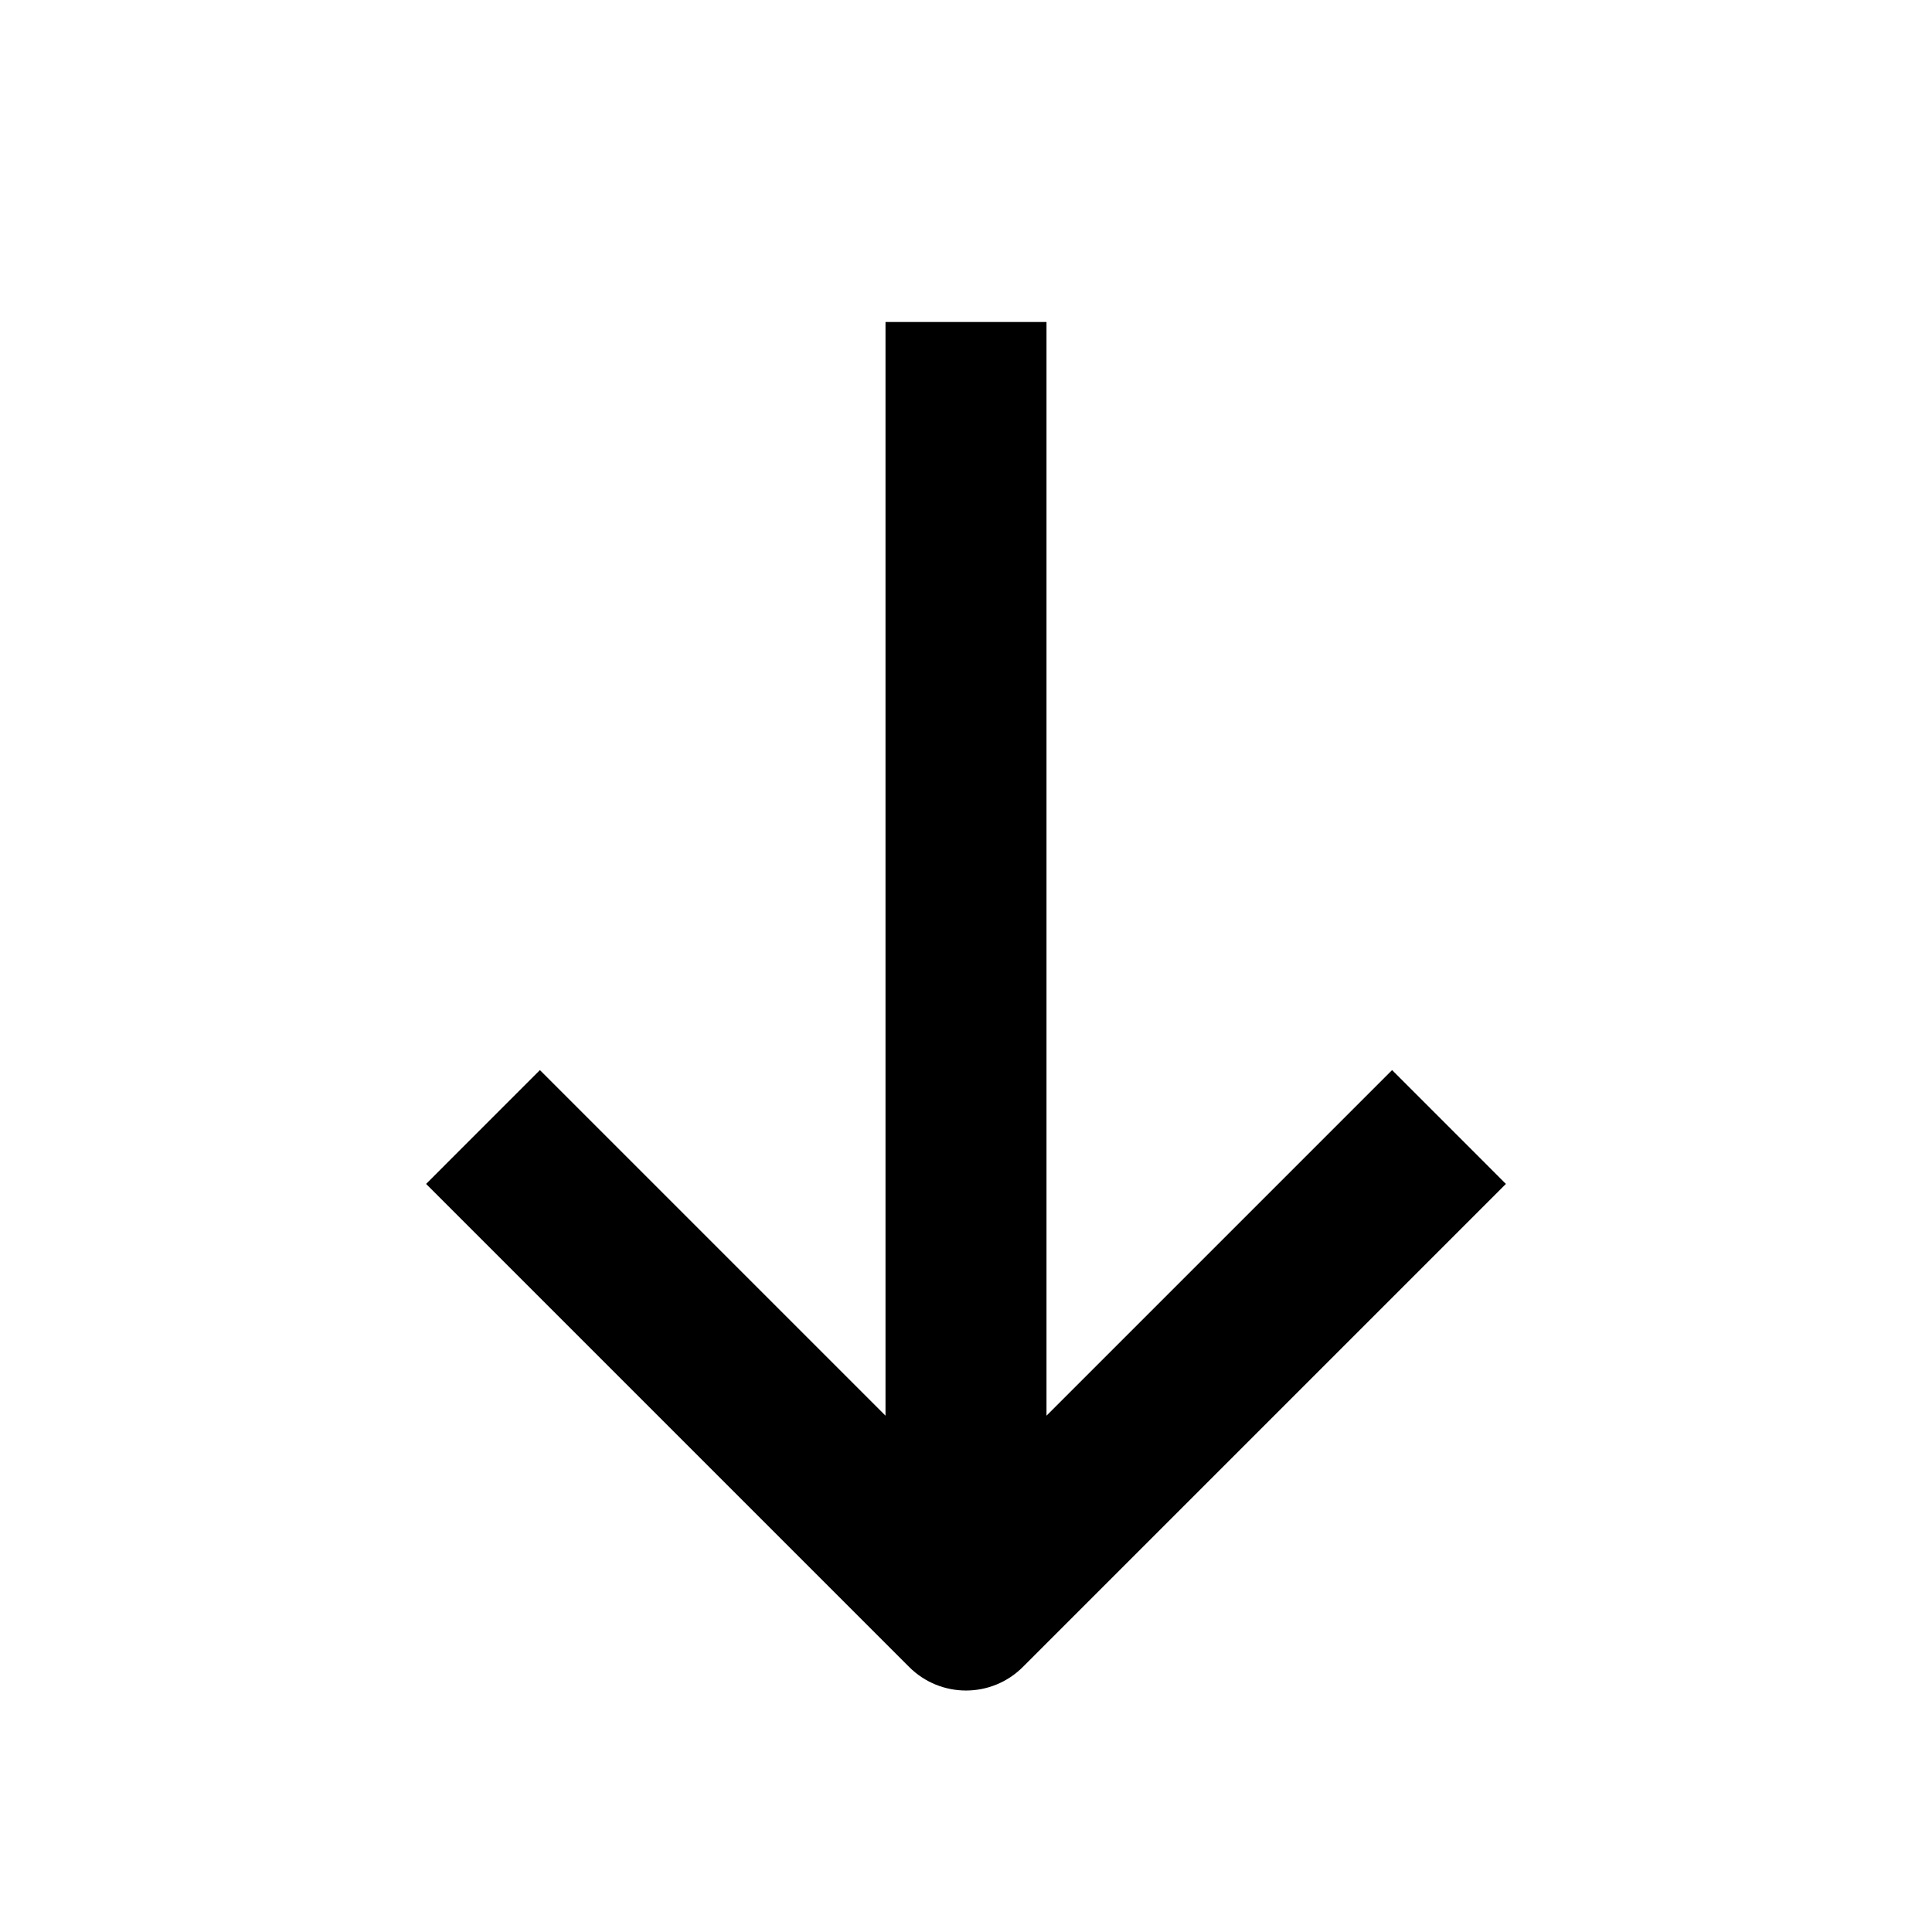
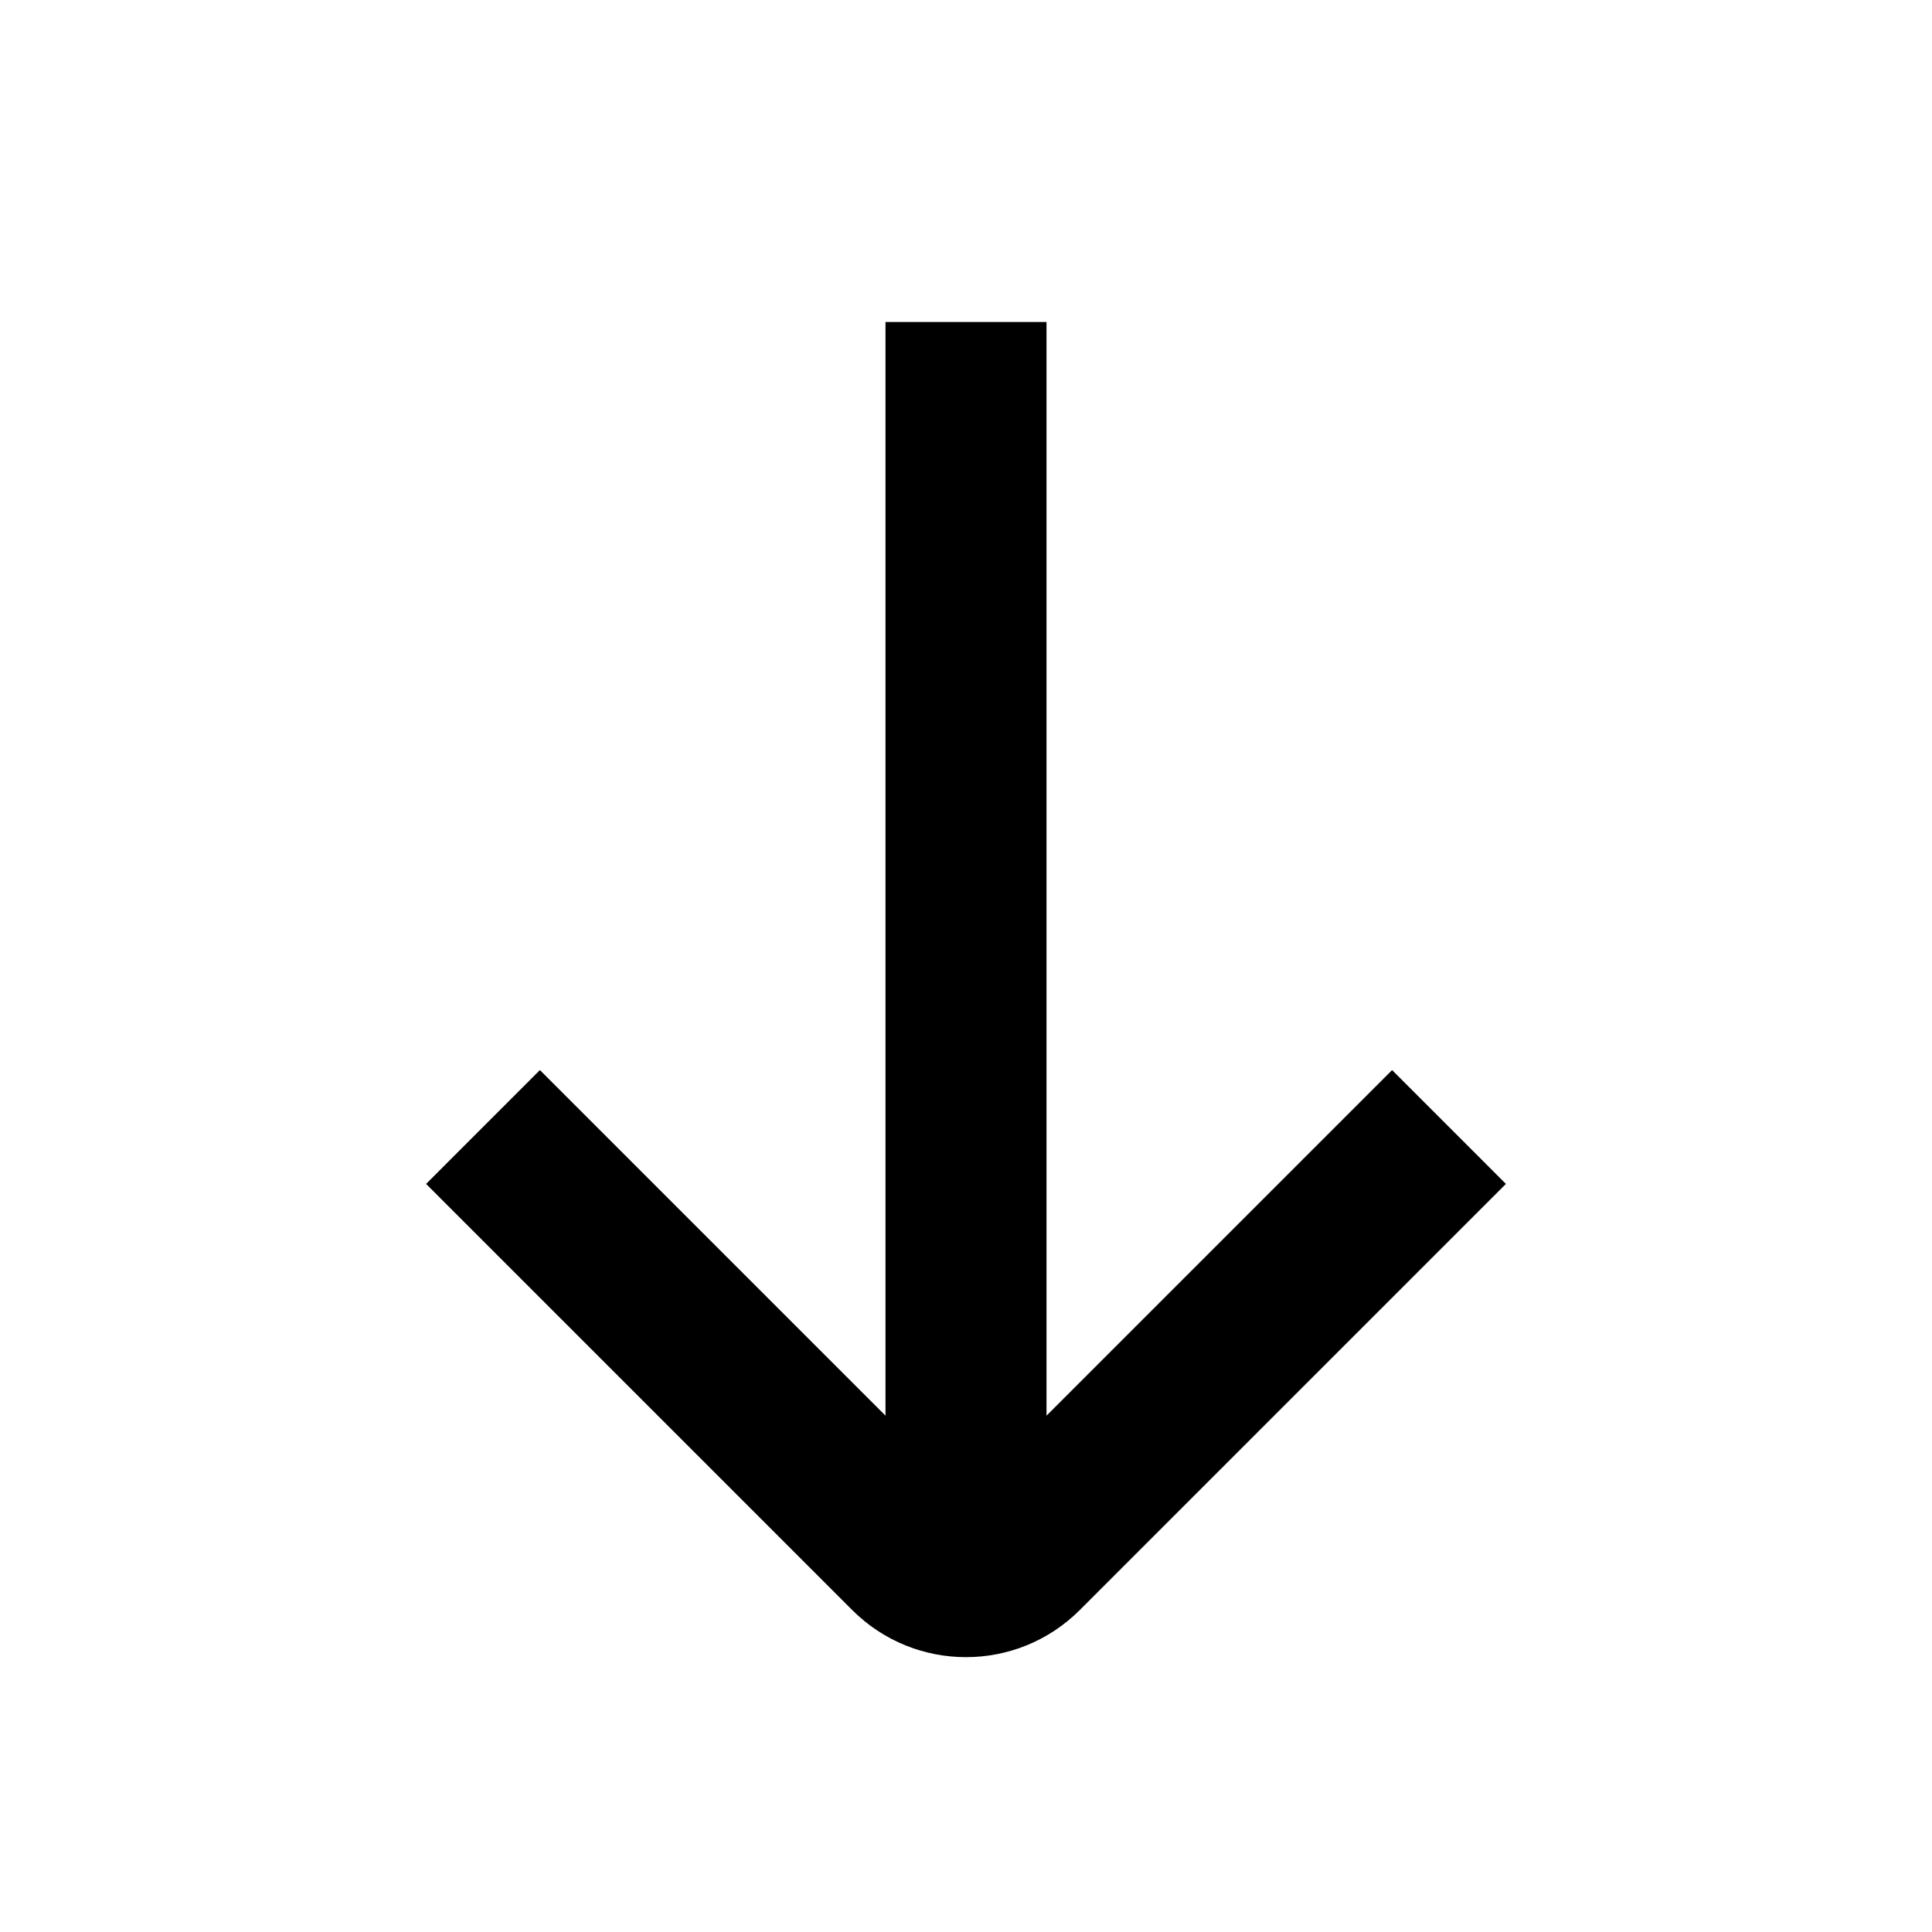
<svg xmlns="http://www.w3.org/2000/svg" width="24" height="24" viewBox="0 0 24 24" fill="none">
-   <path d="M13 4V17.586L17.293 13.293L18.707 14.707L12.707 20.707C12.316 21.098 11.684 21.098 11.293 20.707L5.293 14.707L6.707 13.293L11 17.586V4H13Z" fill="black" />
+   <path d="M13 17.586L17.293 13.293L18.707 14.707L13.414 20C12.633 20.781 11.367 20.781 10.586 20L5.293 14.707L6.707 13.293L11 17.586V4H13V17.586Z" fill="black" />
</svg>
